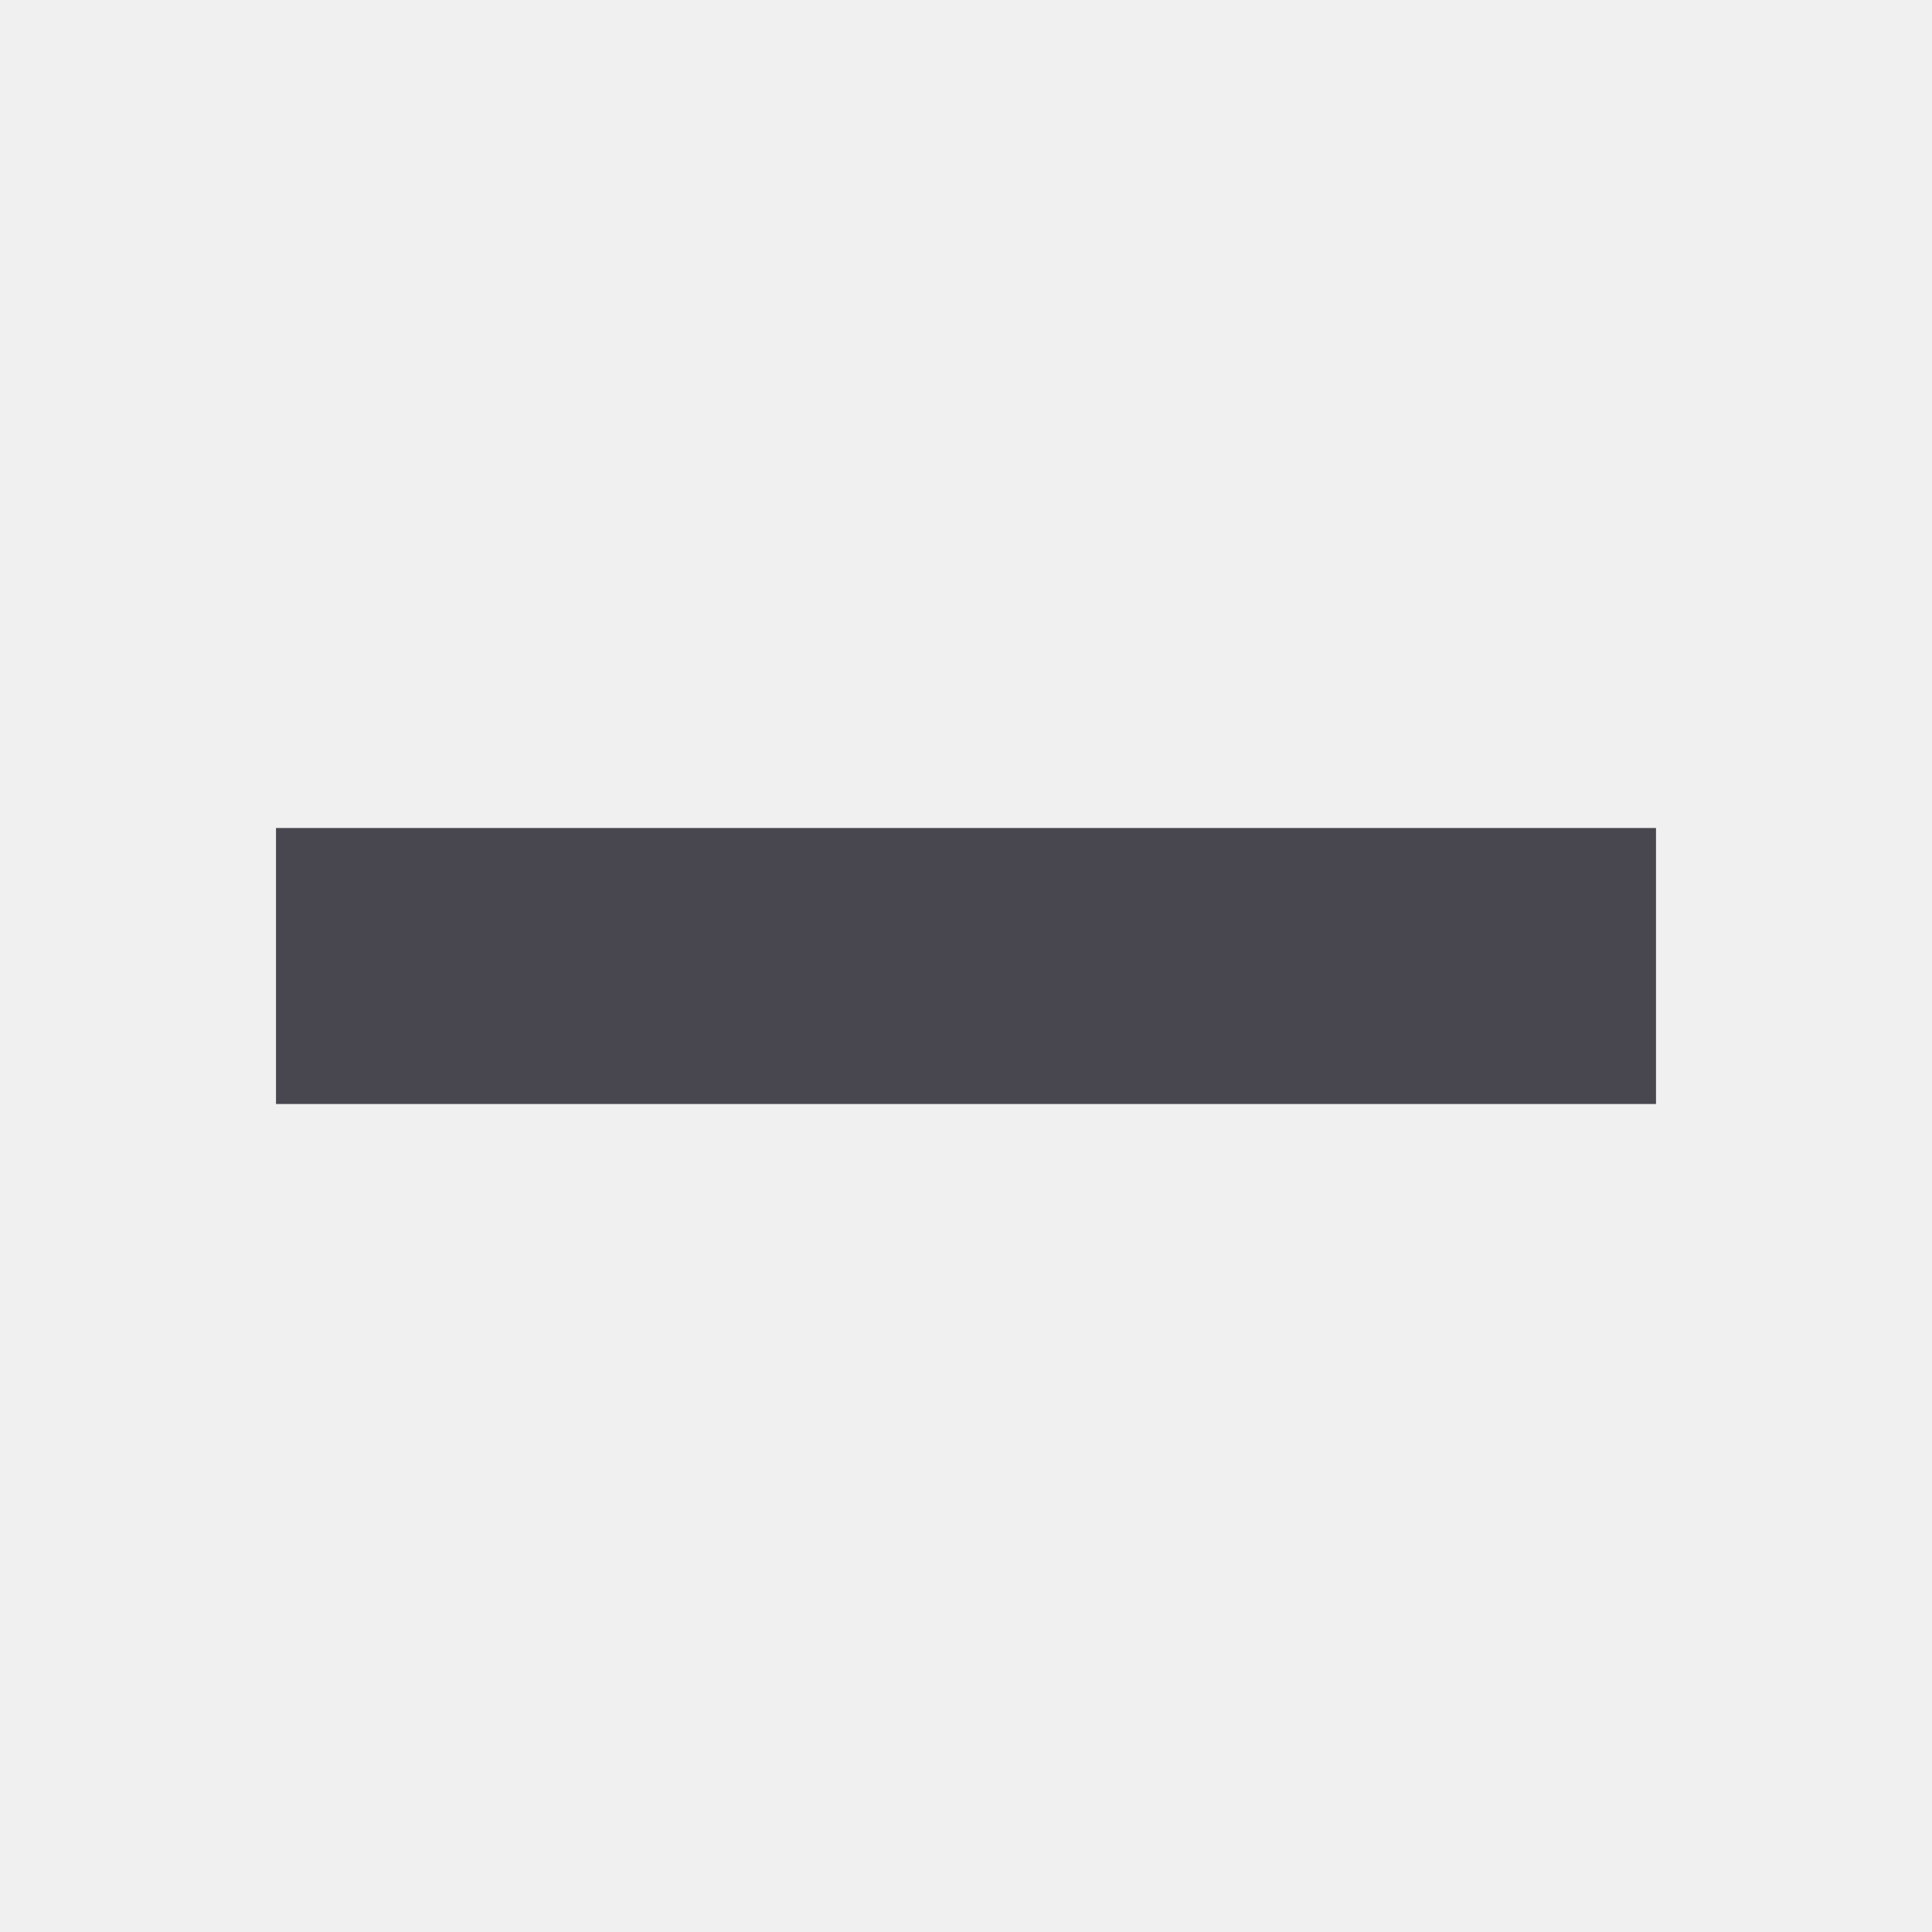
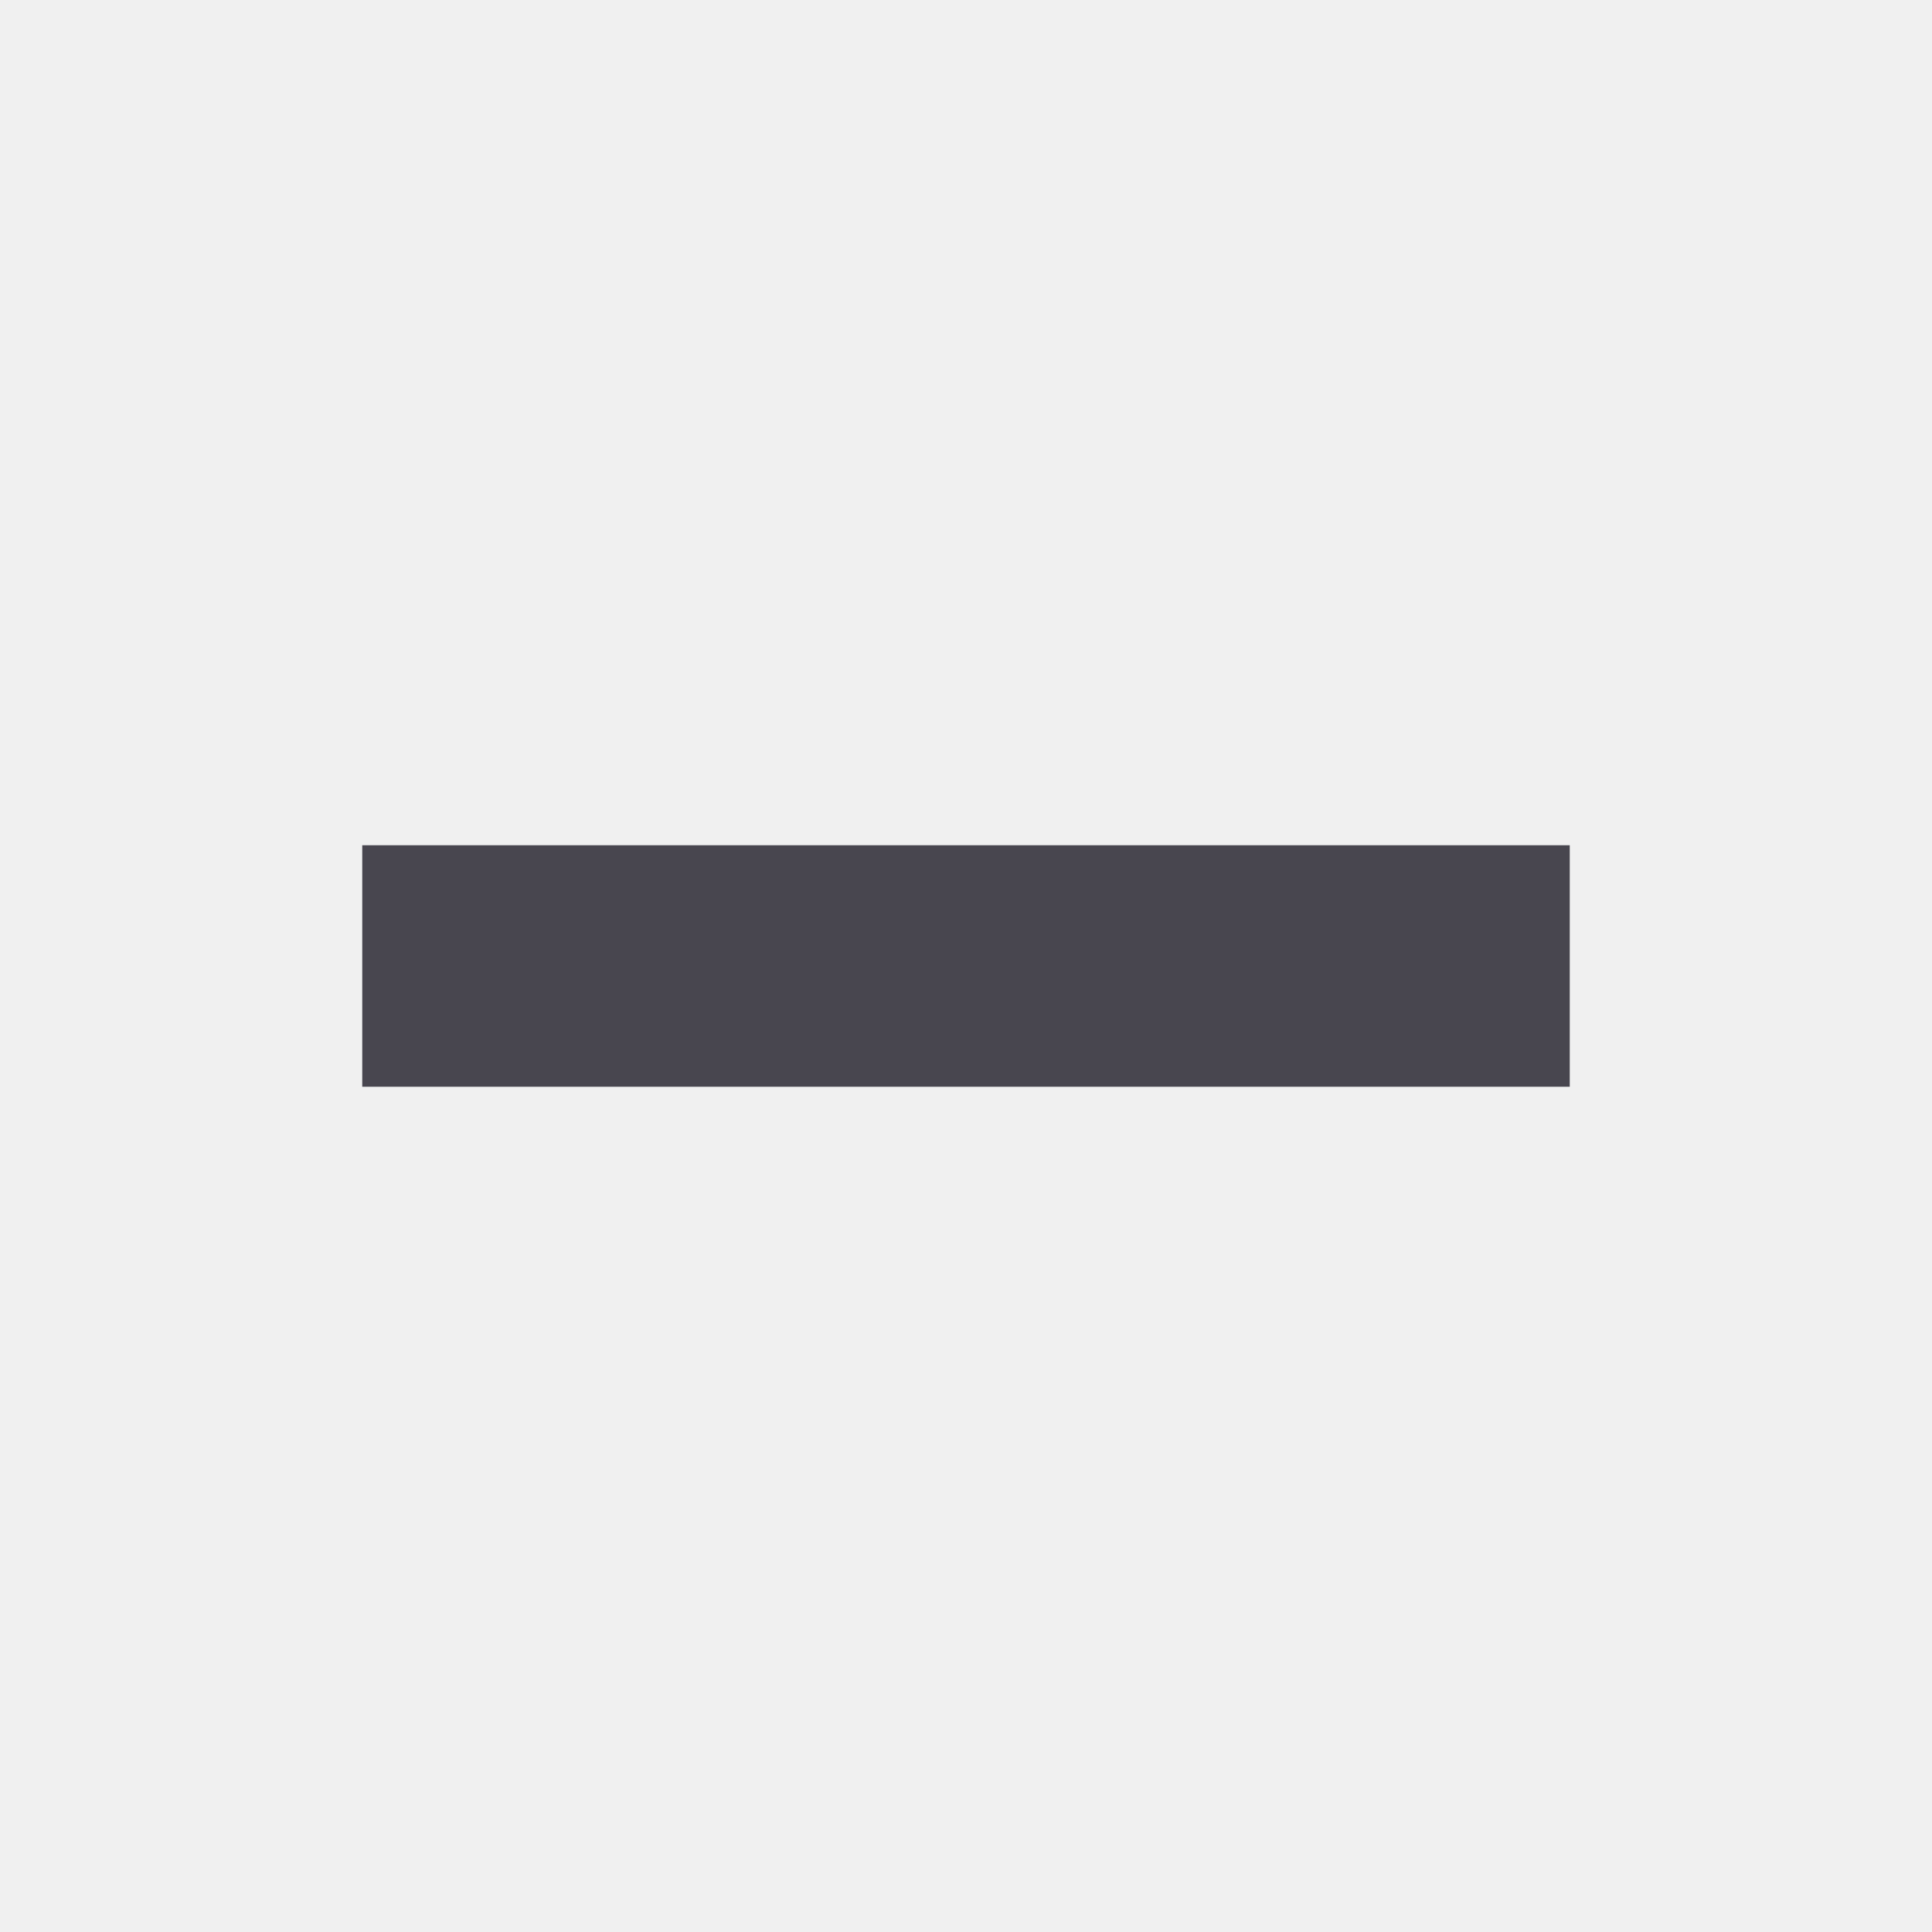
- <svg xmlns="http://www.w3.org/2000/svg" width="14px" height="14px" viewBox="0 0 14 14" version="1.1">
-   <defs />
-   <g id="Assets---SVGs-for-Harry" stroke="none" stroke-width="1" fill="none" fill-rule="evenodd">
-     <g id="minus" fill="#48464F">
-       <rect x="2" y="6" width="10" height="2" />
+ <svg xmlns="http://www.w3.org/2000/svg" xmlns:xlink="http://www.w3.org/1999/xlink" width="16px" height="16px" viewBox="0 0 16 16" version="1.1">
+   <defs>
+     <rect id="path-1" x="3" y="7" width="10" height="2" />
+   </defs>
+   <g id="Final---SVGs-for-Harry" stroke="none" stroke-width="1" fill="none" fill-rule="evenodd">
+     <g id="Minus">
+       <mask id="mask-2" fill="white">
+         <use xlink:href="#path-1" />
+       </mask>
+       <use fill="#48464F" xlink:href="#path-1" />
    </g>
  </g>
</svg>
